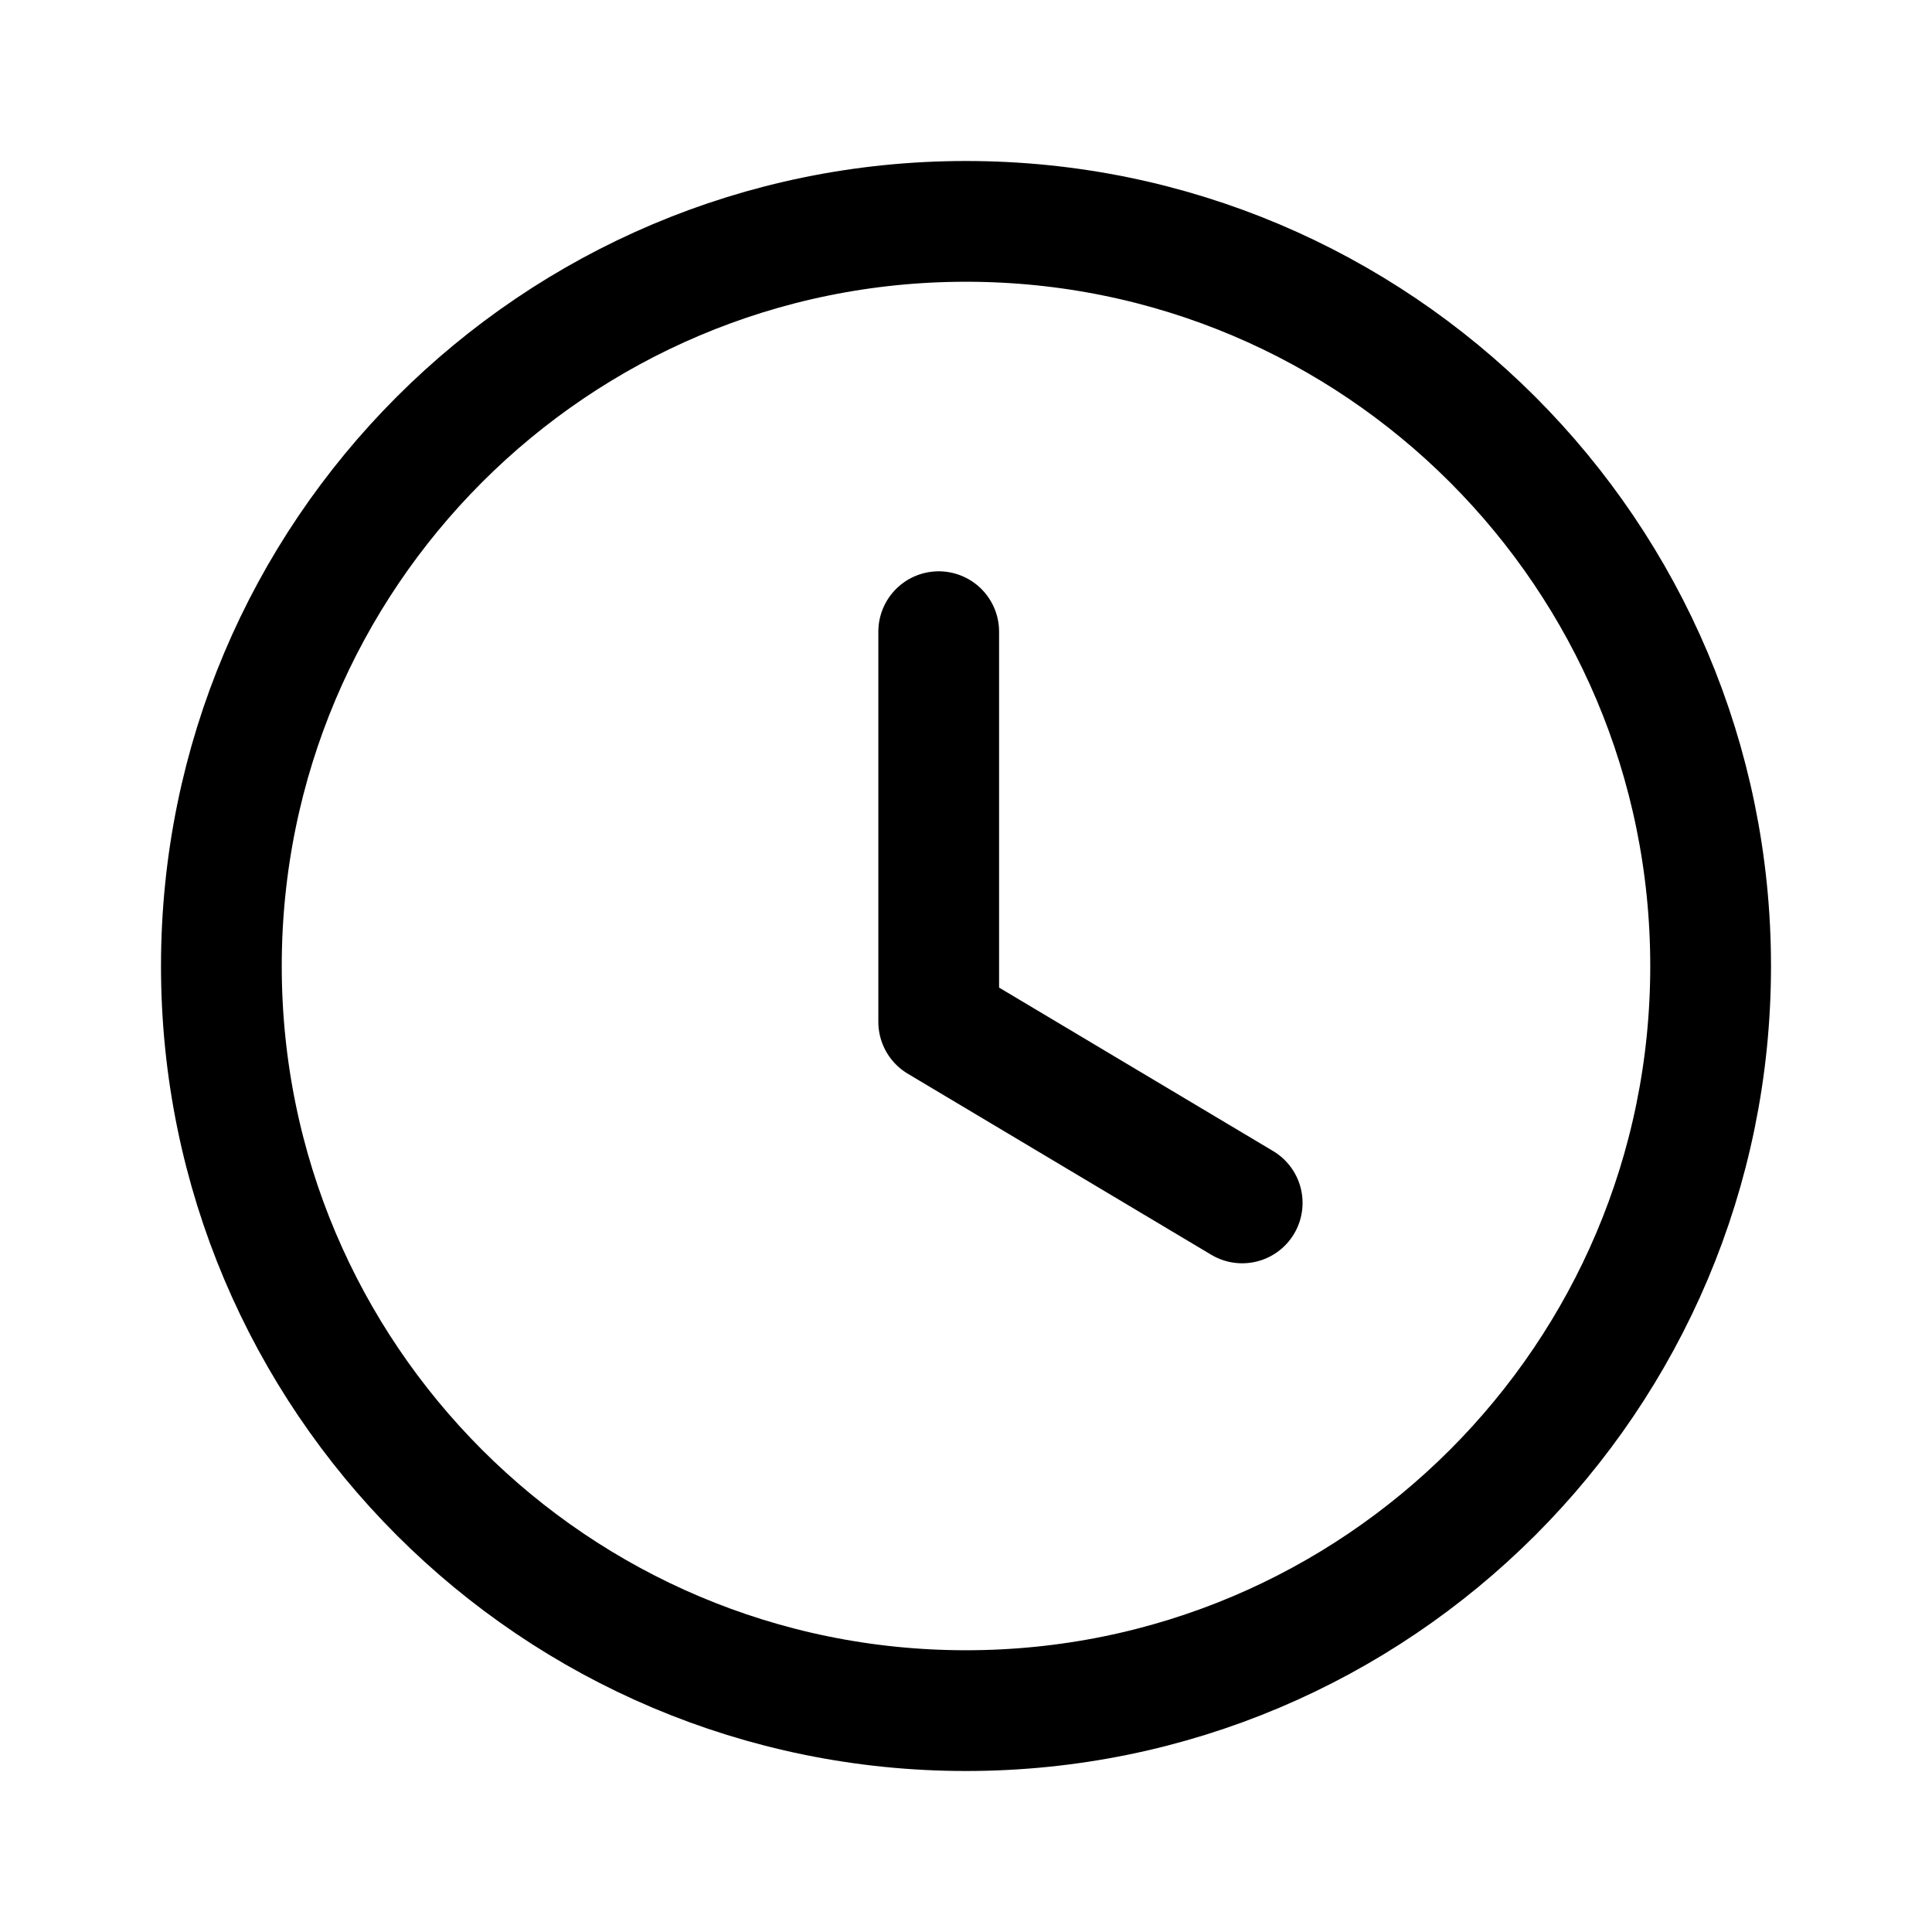
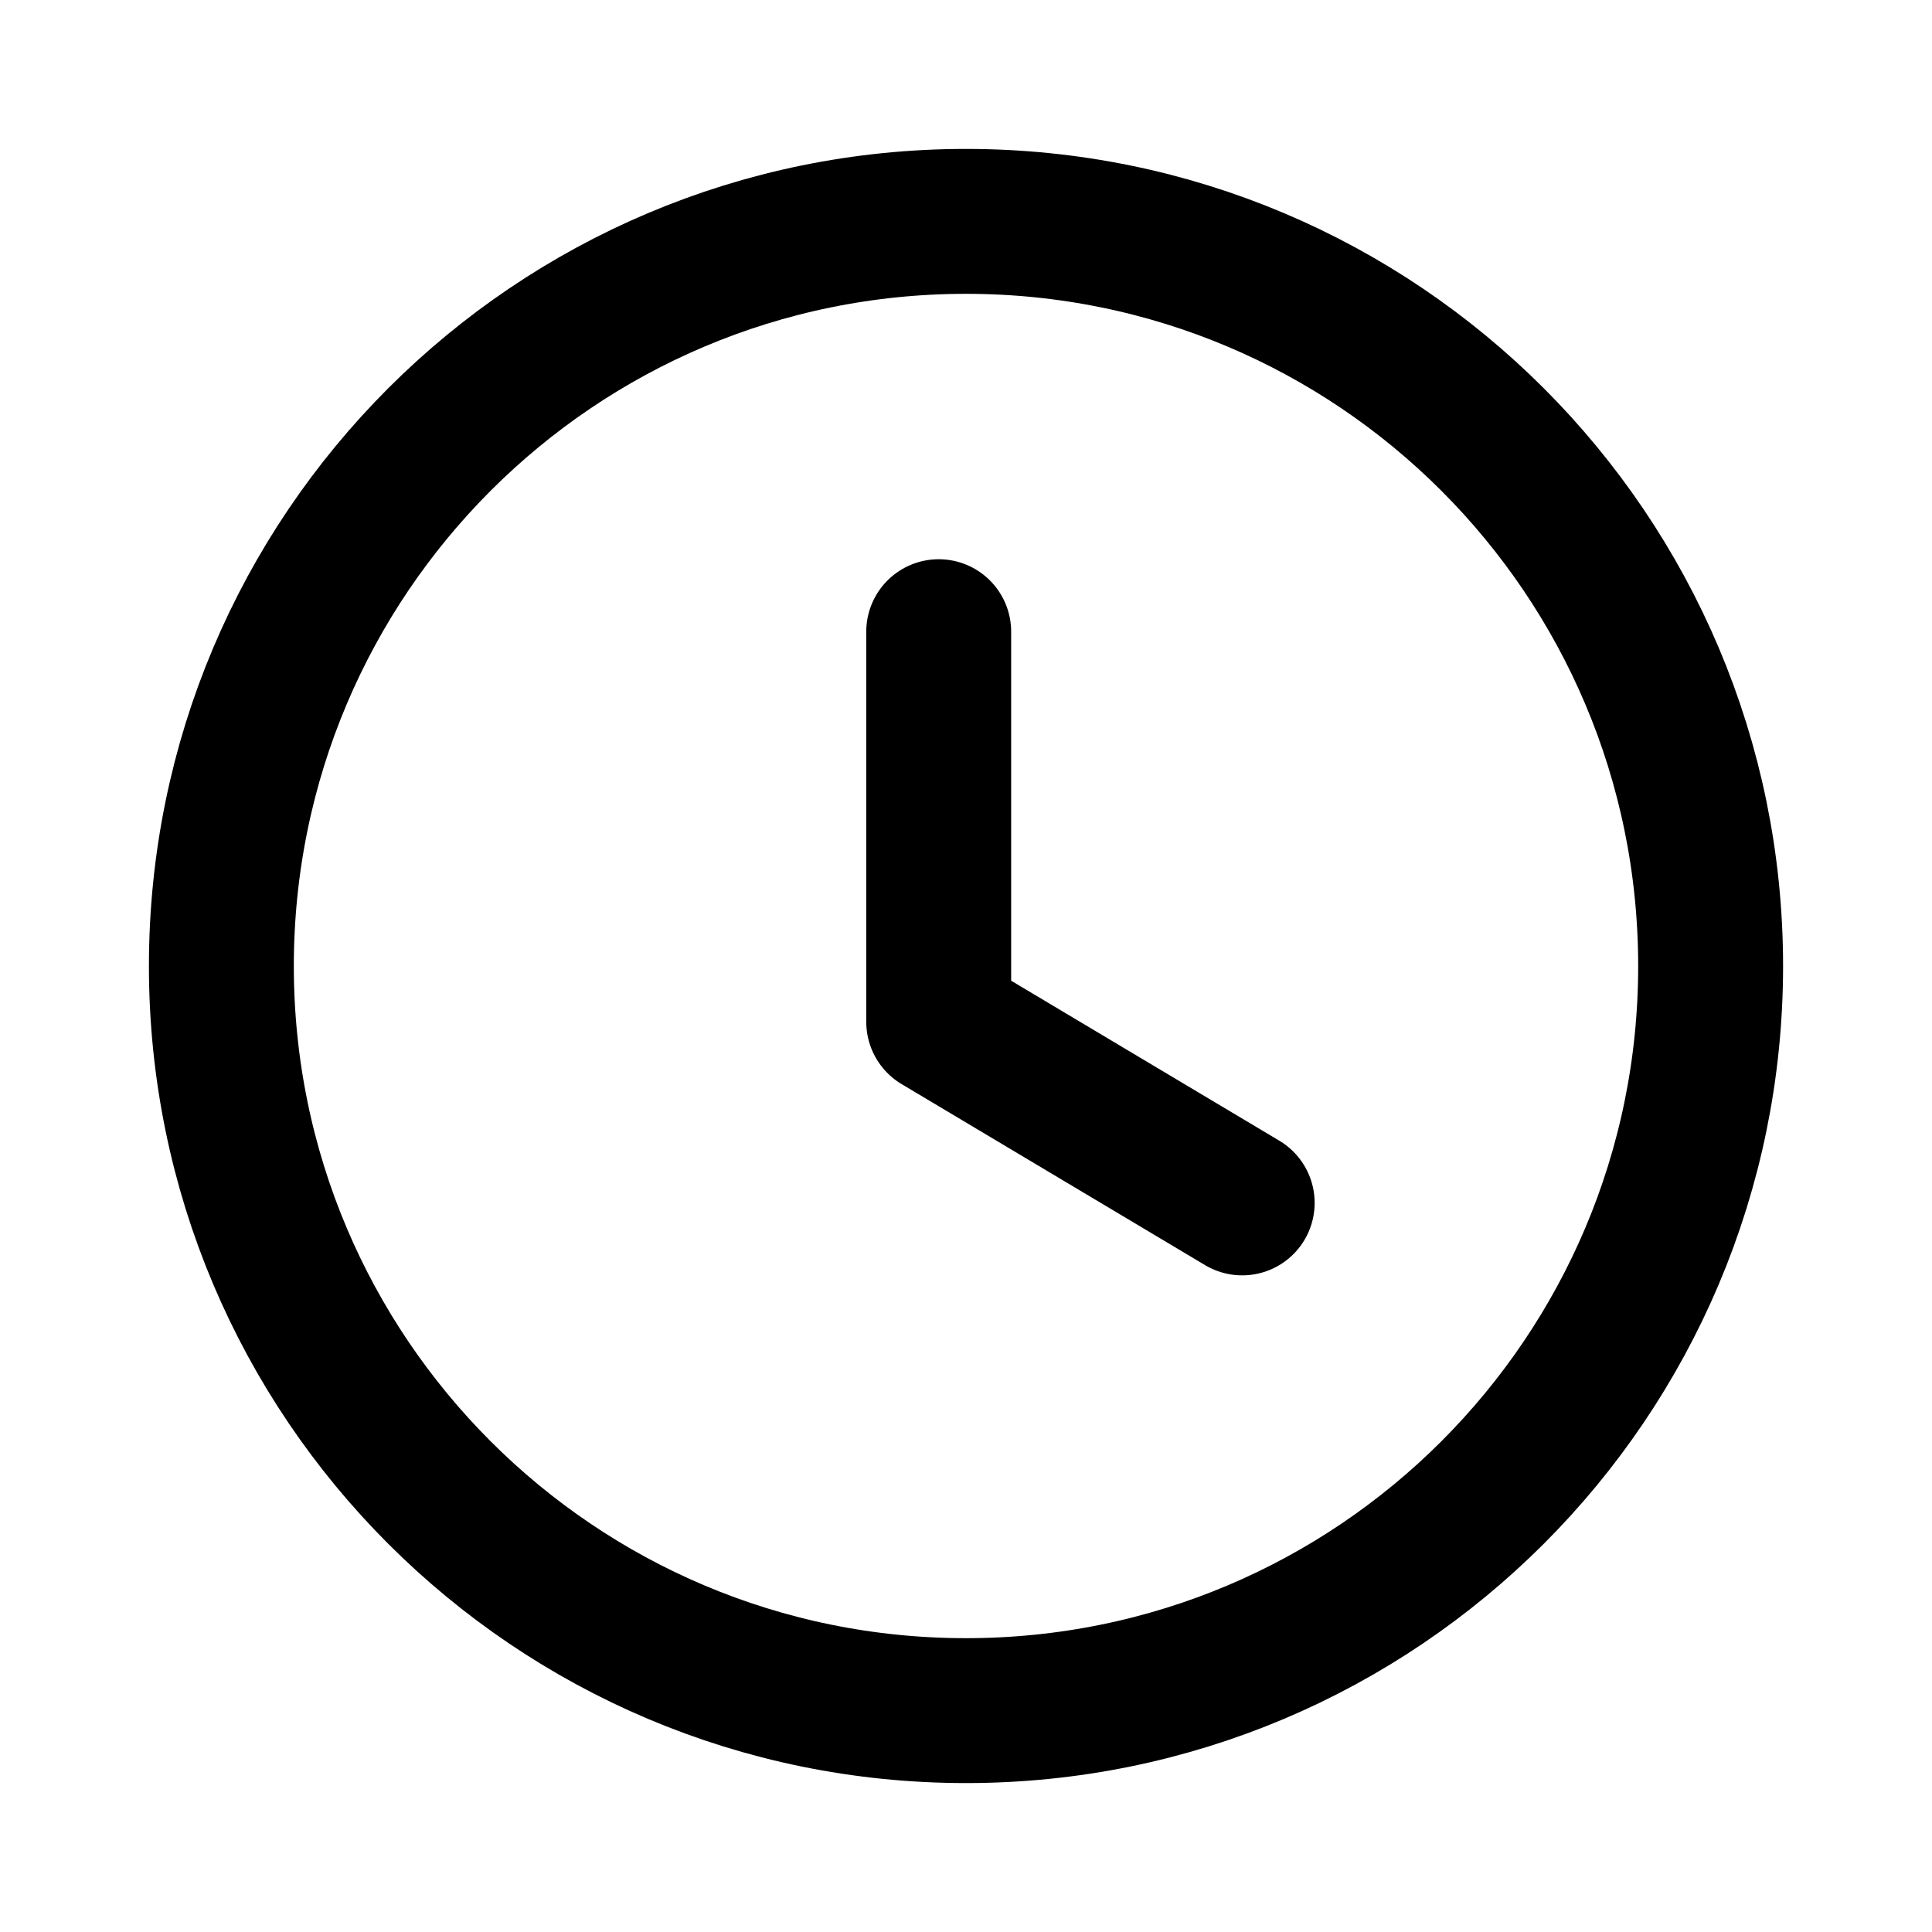
<svg xmlns="http://www.w3.org/2000/svg" id="Time Circle" width="24px" height="24px" viewBox="0 0 24 24" version="1.1">
-   <g id="Iconly/Light/Time-Circle" stroke="none" stroke-width="1.5" fill="none" fill-rule="evenodd" stroke-linecap="round" stroke-linejoin="round">
-     <g id="Time-Circle" transform="translate(2, 2)" stroke="currentColor" stroke-width="1.5">
+   <g id="Iconly/Light/Time-Circle" stroke="none" stroke-width="1.8" fill="none" fill-rule="evenodd" stroke-linecap="round" stroke-linejoin="round">
+     <g id="Time-Circle" transform="translate(2, 2)" stroke="currentColor" stroke-width="1.8">
      <path d="M19.25,10.001 C19.25,15.11 15.109,19.25 10,19.25 C4.891,19.25 0.75,15.11 0.75,10.001 C0.75,4.891 4.891,0.75 10,0.75 C15.109,0.75 19.25,4.891 19.25,10.001 Z" id="Stroke-1" />
      <polyline id="Stroke-3" points="13.431 12.943 9.661 10.694 9.661 5.847" />
    </g>
  </g>
</svg>
